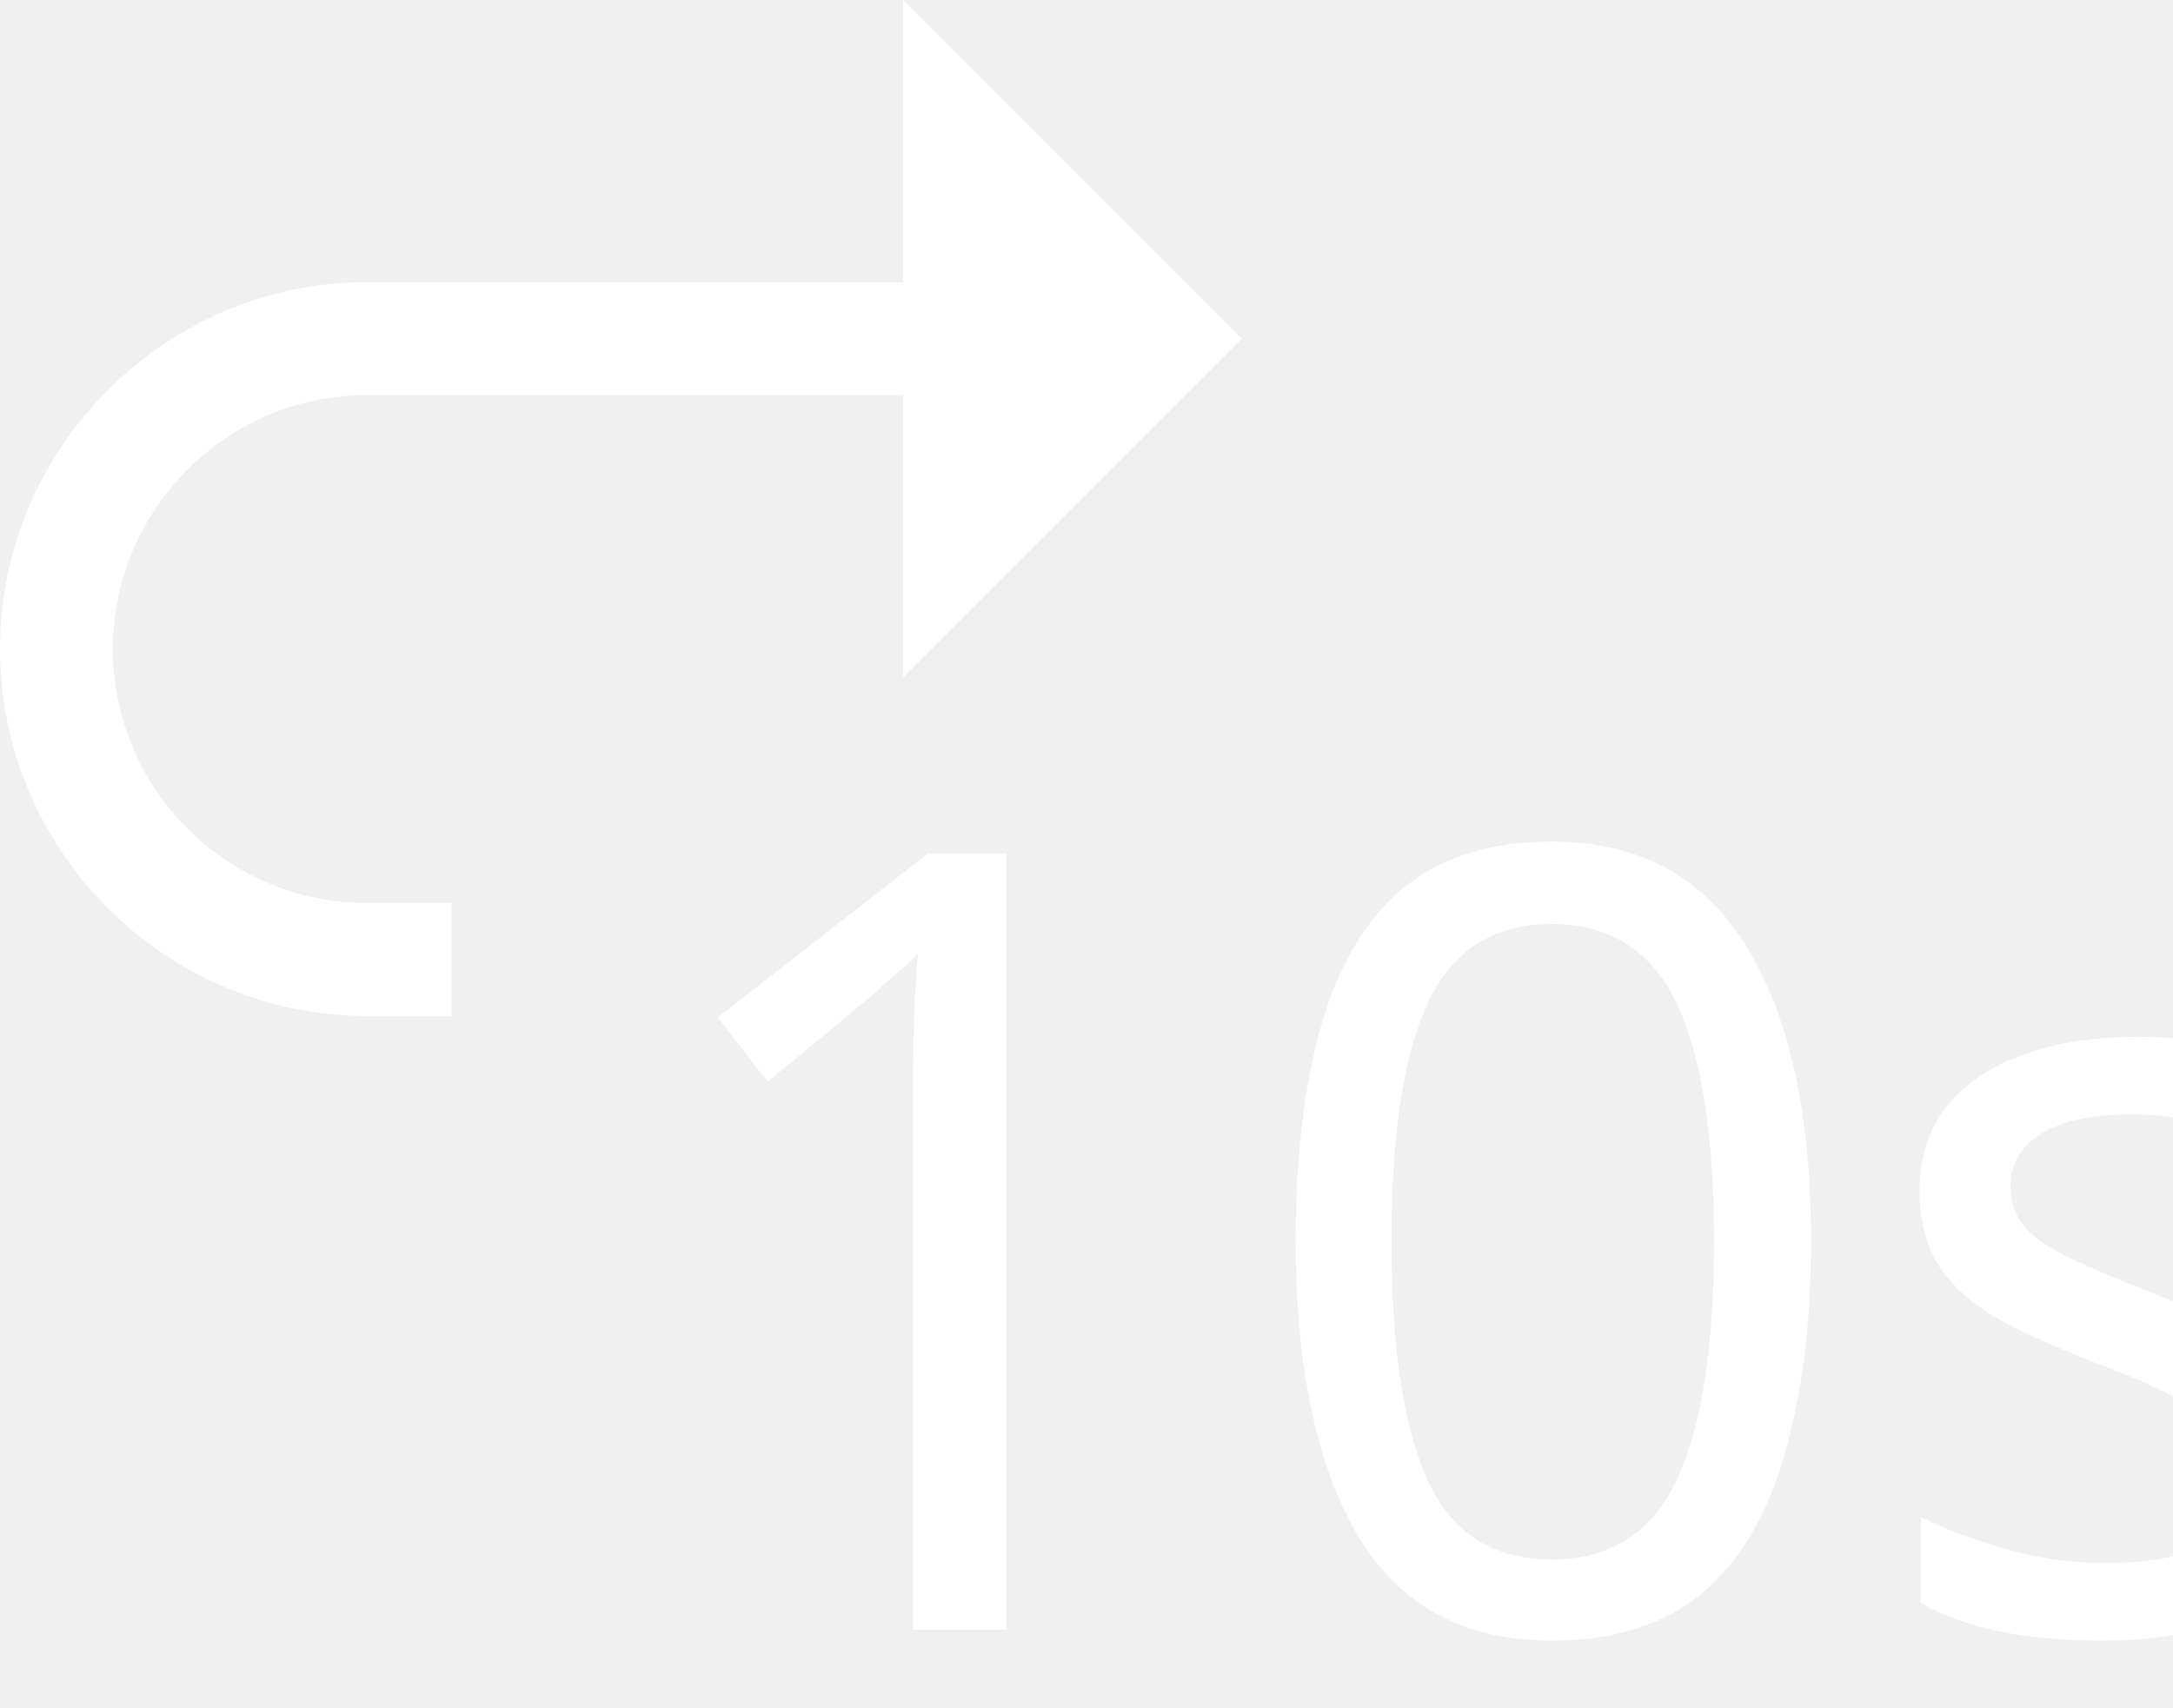
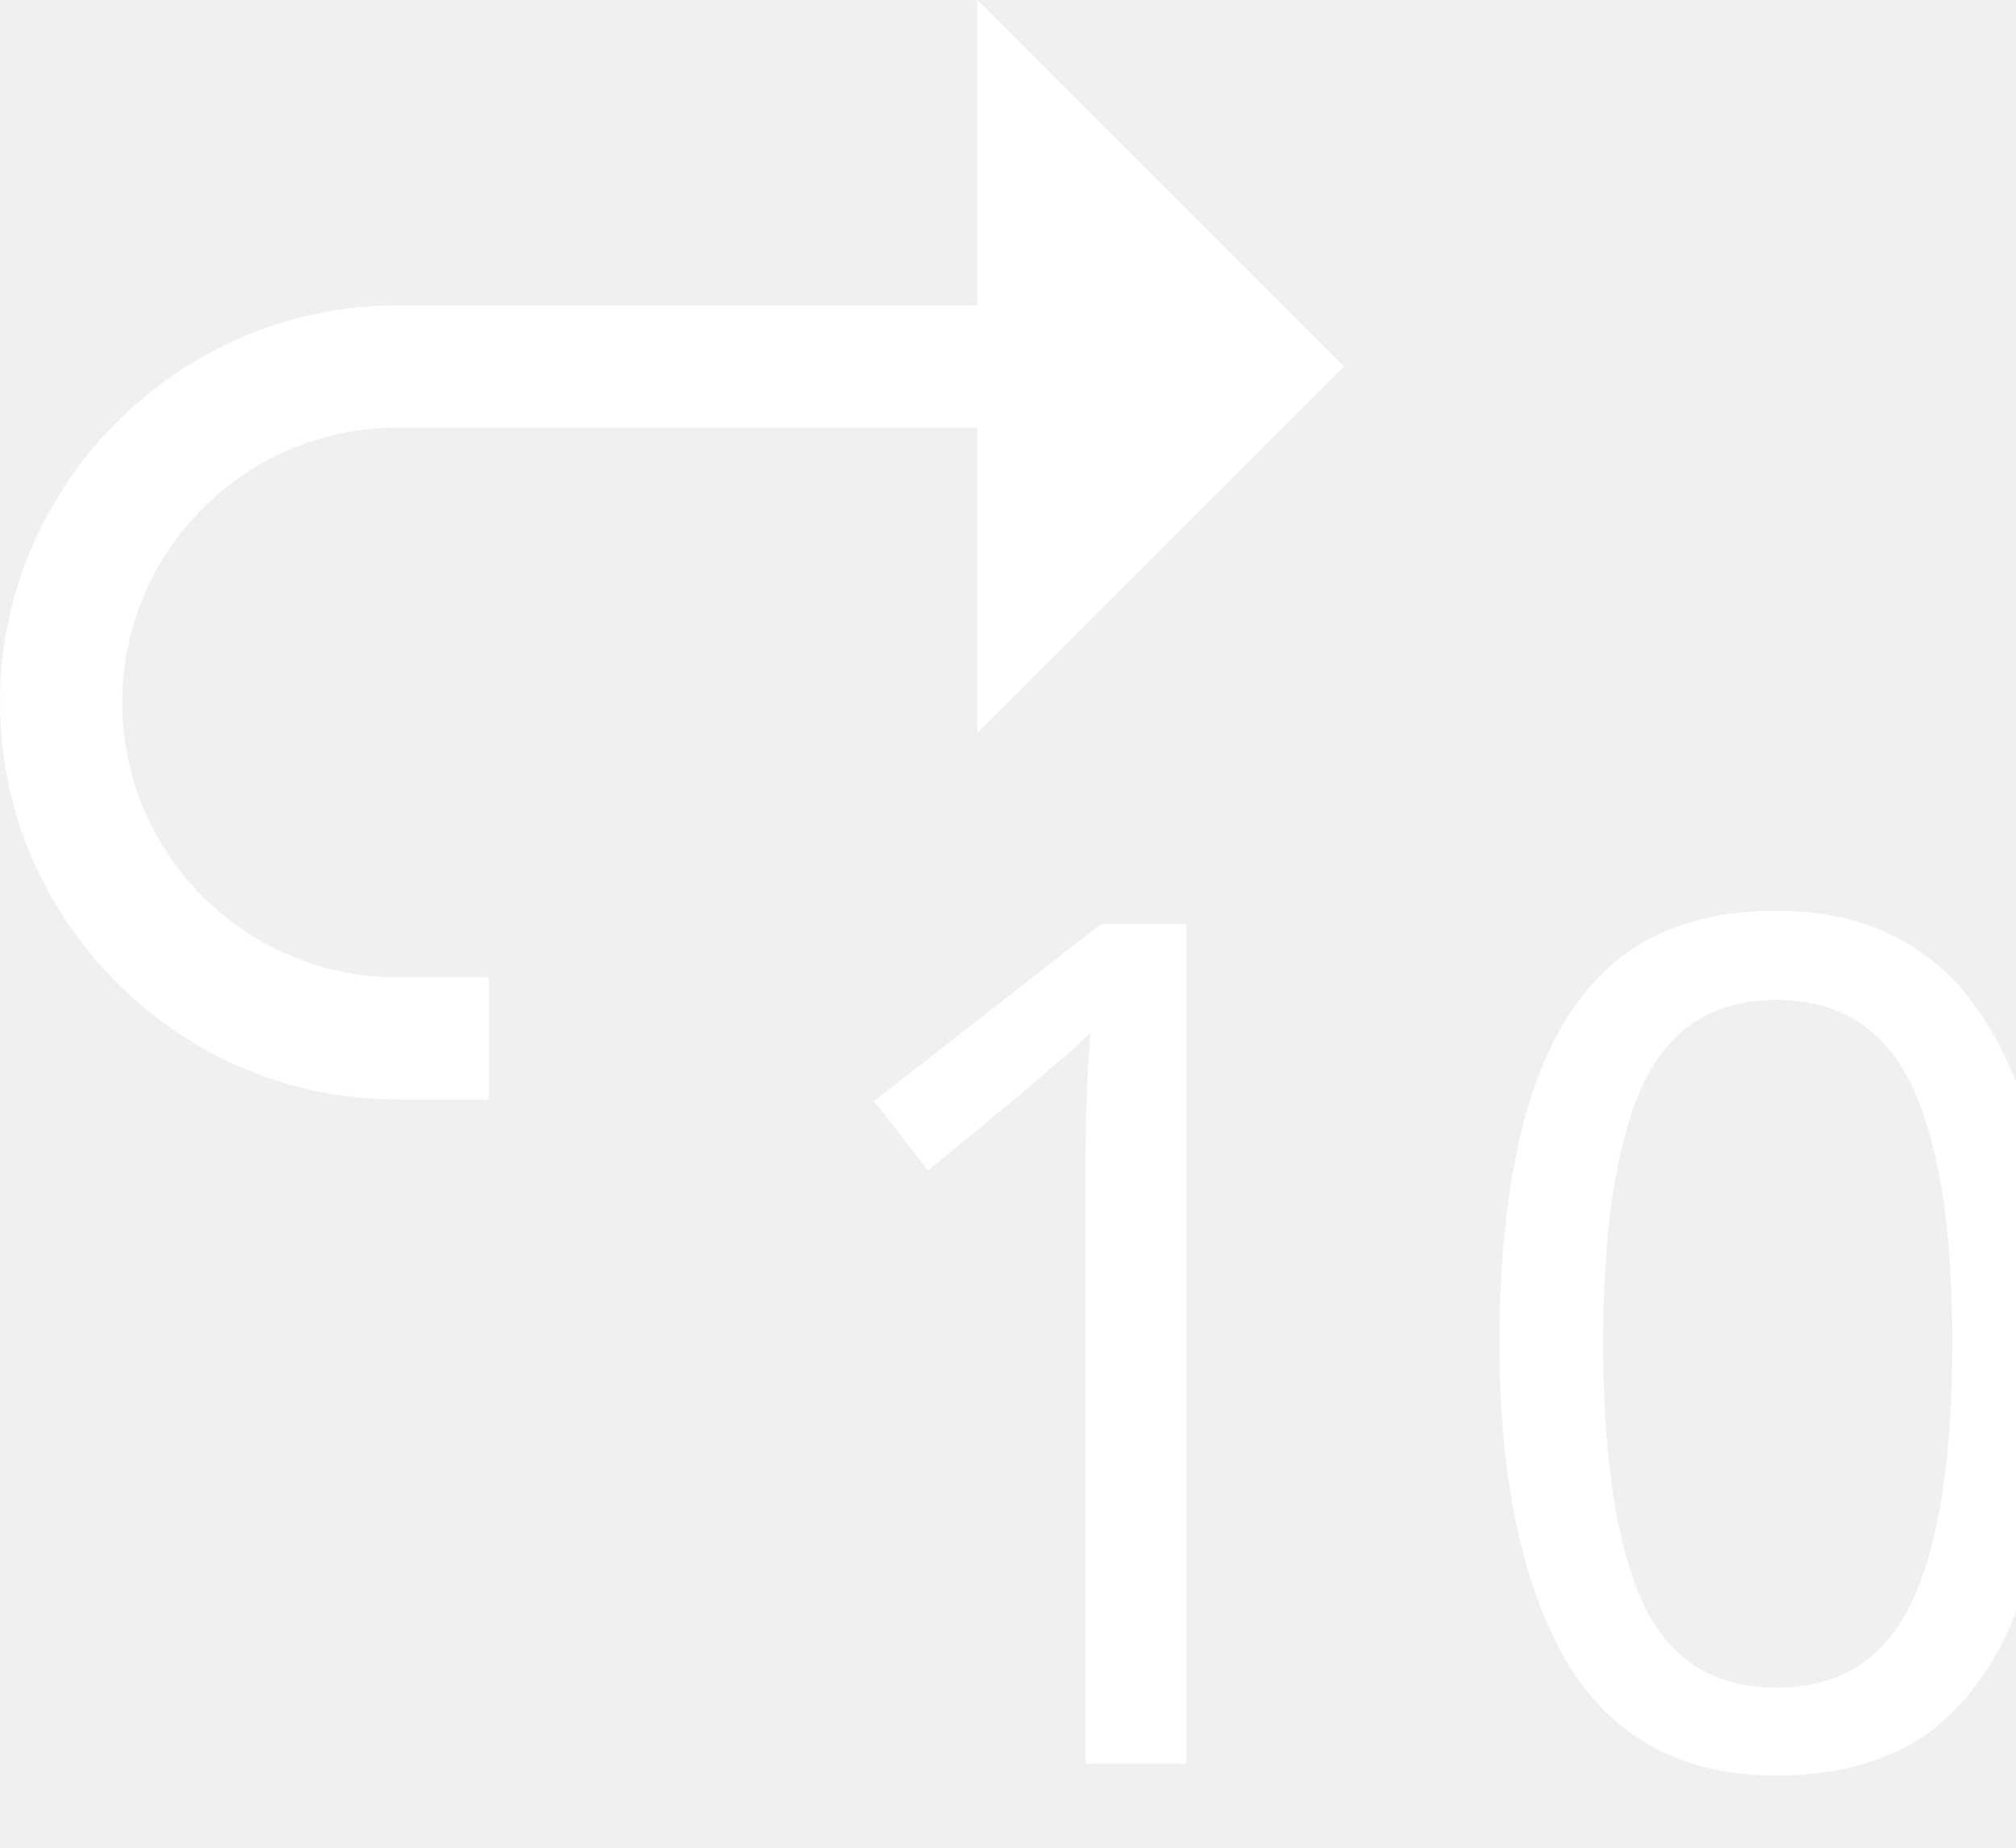
- <svg xmlns="http://www.w3.org/2000/svg" viewBox="0 0 28 22" version="1.1">
-   <g stroke="none" stroke-width="1" fill="none" fill-rule="evenodd">
+ <svg xmlns="http://www.w3.org/2000/svg" width="24px" height="22px" viewBox="0 0 24 22" version="1.1">
+   <g id="06---PLAYER" stroke="none" stroke-width="1" fill="none" fill-rule="evenodd">
    <g id="Artboard" transform="translate(-339, -215)" fill="#FFFFFF">
      <g id="picto24/advence_secondes" transform="translate(339, 215)">
        <g id="Group-2">
          <g id="ic_back-to" fill-rule="nonzero">
            <path d="M4.364,0 L0,4.364 L4.364,8.727 L4.364,5.091 L11.273,5.091 C13.076,5.091 14.545,6.56 14.545,8.364 C14.545,10.167 13.076,11.636 11.273,11.636 L10.182,11.636 L10.182,13.091 L11.273,13.091 C13.869,13.091 16,10.96 16,8.364 C16,5.767 13.869,3.636 11.273,3.636 L4.364,3.636 L4.364,0 Z" id="Shape" transform="translate(8, 6.545455) scale(-1, 1) translate(-8, -6.545455) " />
          </g>
          <text id="10" font-family="TrebuchetMS, Trebuchet MS" font-size="14" font-weight="normal">
-             <tspan x="8" y="21">10s</tspan>
+             <tspan x="9.158" y="21">10</tspan>
          </text>
        </g>
      </g>
    </g>
  </g>
</svg>
